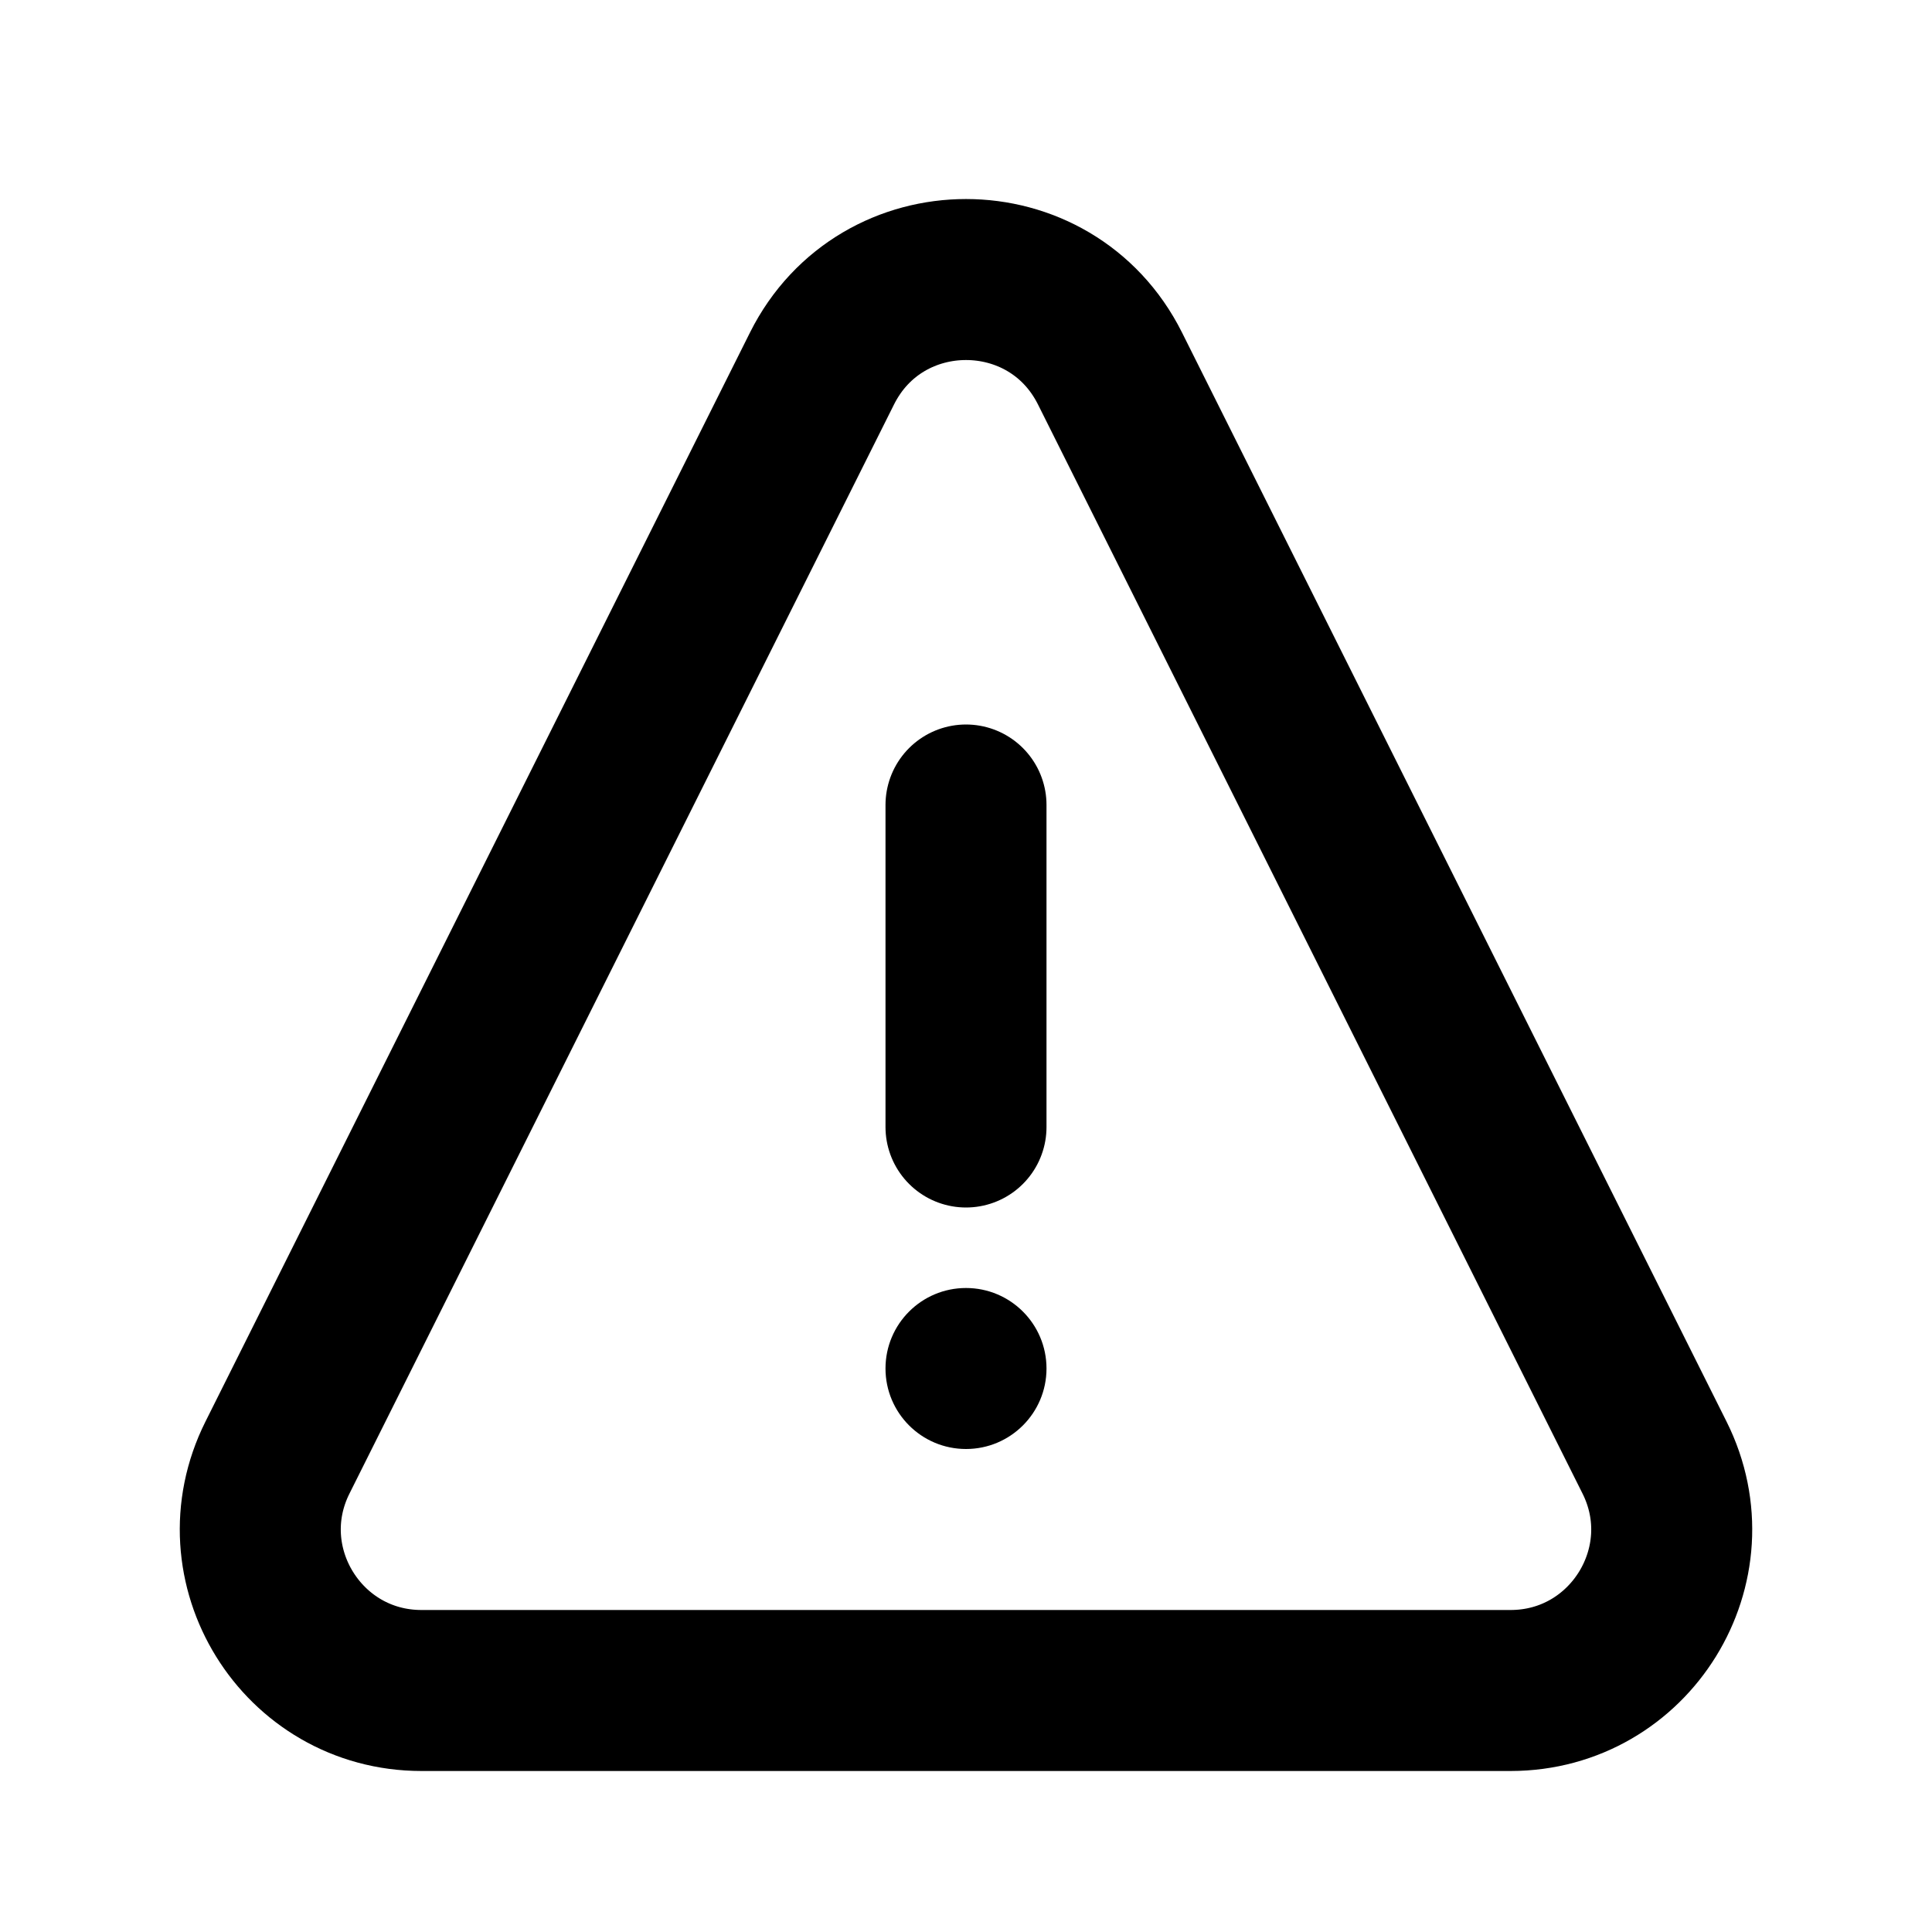
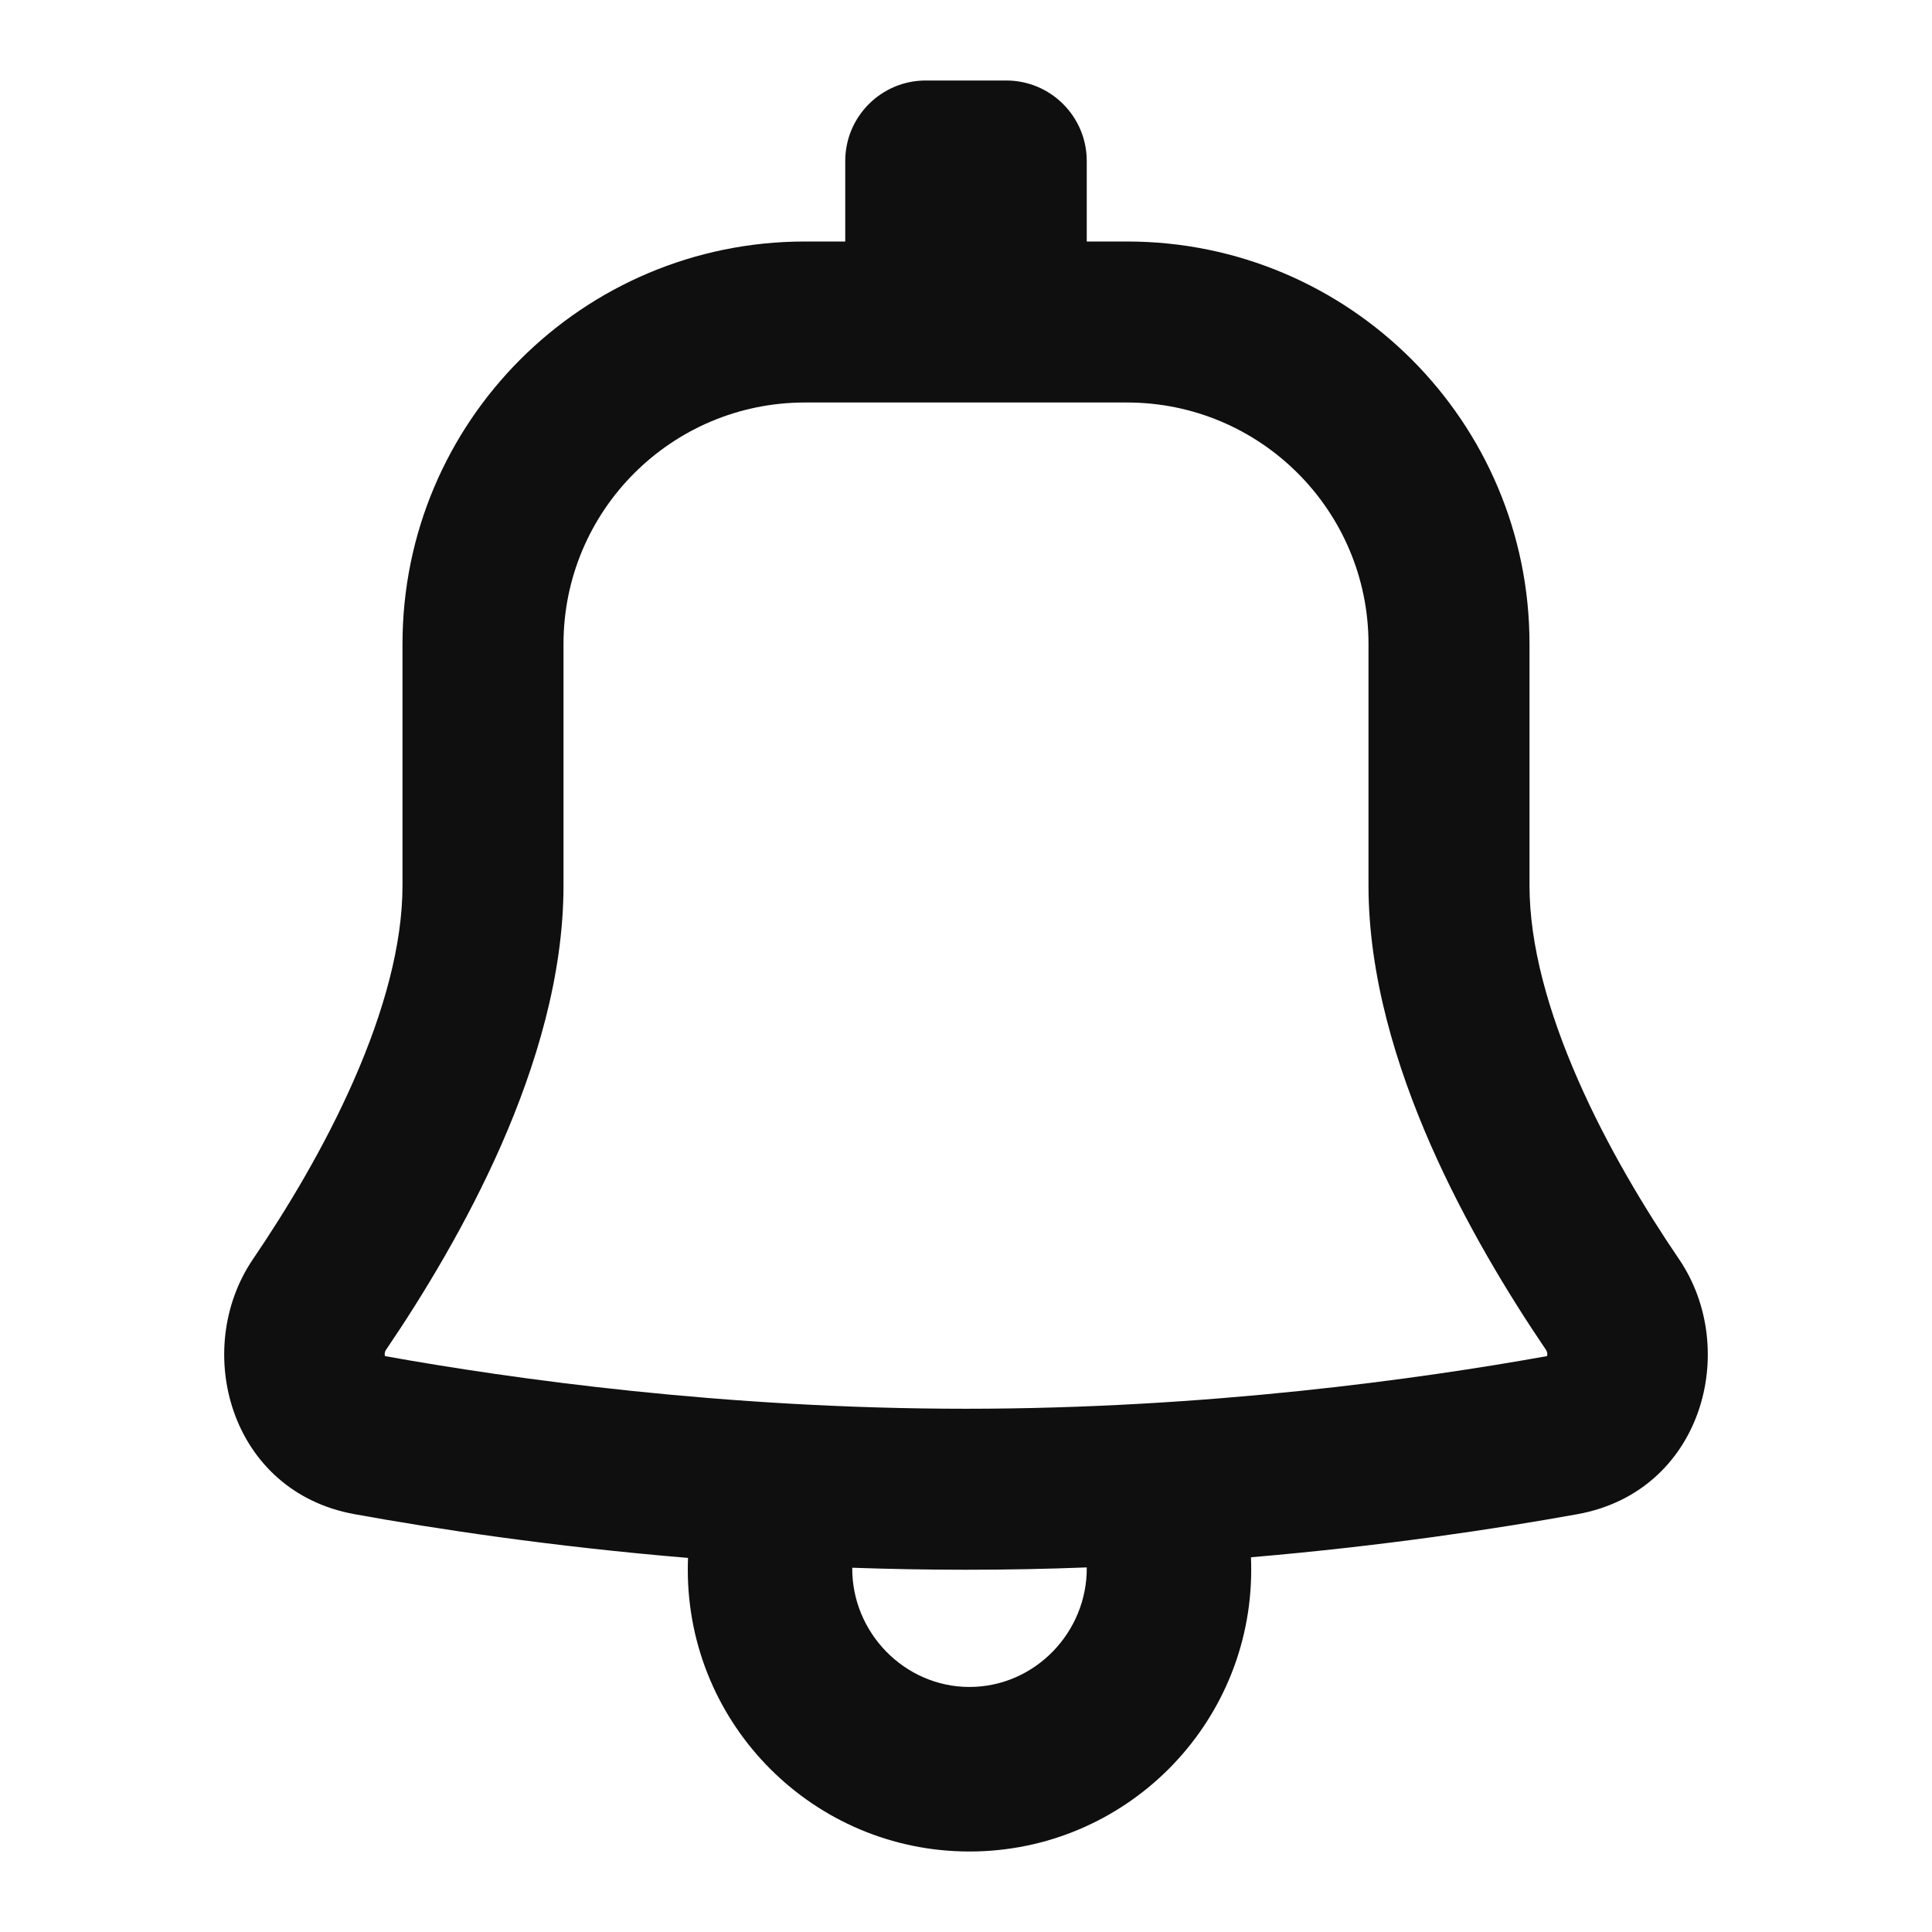
<svg xmlns="http://www.w3.org/2000/svg" width="800px" height="800px" viewBox="0 0 24 24" fill="none">
-   <circle cx="12" cy="17" r="1" fill="#000000" />
-   <path d="M12 10L12 14" stroke="#000000" stroke-width="2" stroke-linecap="round" stroke-linejoin="round" />
-   <path d="M3.447 18.106L10.211 4.578C10.948 3.104 13.052 3.104 13.789 4.578L20.553 18.106C21.218 19.435 20.251 21 18.764 21H5.236C3.749 21 2.782 19.435 3.447 18.106Z" stroke="#000000" stroke-width="2" stroke-linecap="round" stroke-linejoin="round" />
+   <path fill-rule="evenodd" clip-rule="evenodd" d="M11.5 1C10.948 1 10.5 1.448 10.5 2V3H10C7.239 3 5 5.238 5 8V11C5 11.738 4.767 12.572 4.397 13.415C4.032 14.248 3.559 15.029 3.141 15.644C2.382 16.762 2.852 18.53 4.406 18.81C5.421 18.994 6.857 19.212 8.547 19.353C8.545 19.401 8.544 19.451 8.544 19.5C8.544 21.433 10.111 23 12.043 23C13.976 23 15.543 21.433 15.543 19.5C15.543 19.448 15.542 19.397 15.54 19.345C17.192 19.204 18.596 18.99 19.594 18.81C21.148 18.53 21.618 16.762 20.859 15.644C20.441 15.029 19.968 14.248 19.603 13.415C19.233 12.572 19 11.738 19 11V8C19 5.238 16.761 3 14 3H13.5V2C13.5 1.448 13.052 1 12.5 1H11.5ZM12 19.5C12.511 19.5 13.012 19.49 13.5 19.471C13.508 20.276 12.854 20.956 12.043 20.956C11.235 20.956 10.58 20.278 10.587 19.475C11.047 19.491 11.519 19.5 12 19.5ZM10 5C8.343 5 7 6.343 7 8V11C7 12.123 6.655 13.246 6.229 14.219C5.798 15.2 5.255 16.091 4.796 16.767C4.786 16.782 4.781 16.797 4.779 16.811C4.778 16.824 4.779 16.836 4.782 16.846C6.364 17.13 9 17.5 12 17.5C14.999 17.5 17.636 17.13 19.218 16.846C19.221 16.836 19.222 16.824 19.221 16.811C19.219 16.797 19.214 16.782 19.204 16.767C18.745 16.091 18.202 15.2 17.771 14.219C17.345 13.246 17 12.123 17 11V8C17 6.343 15.657 5 14 5H10Z" fill="#0F0F0F" />
</svg>
